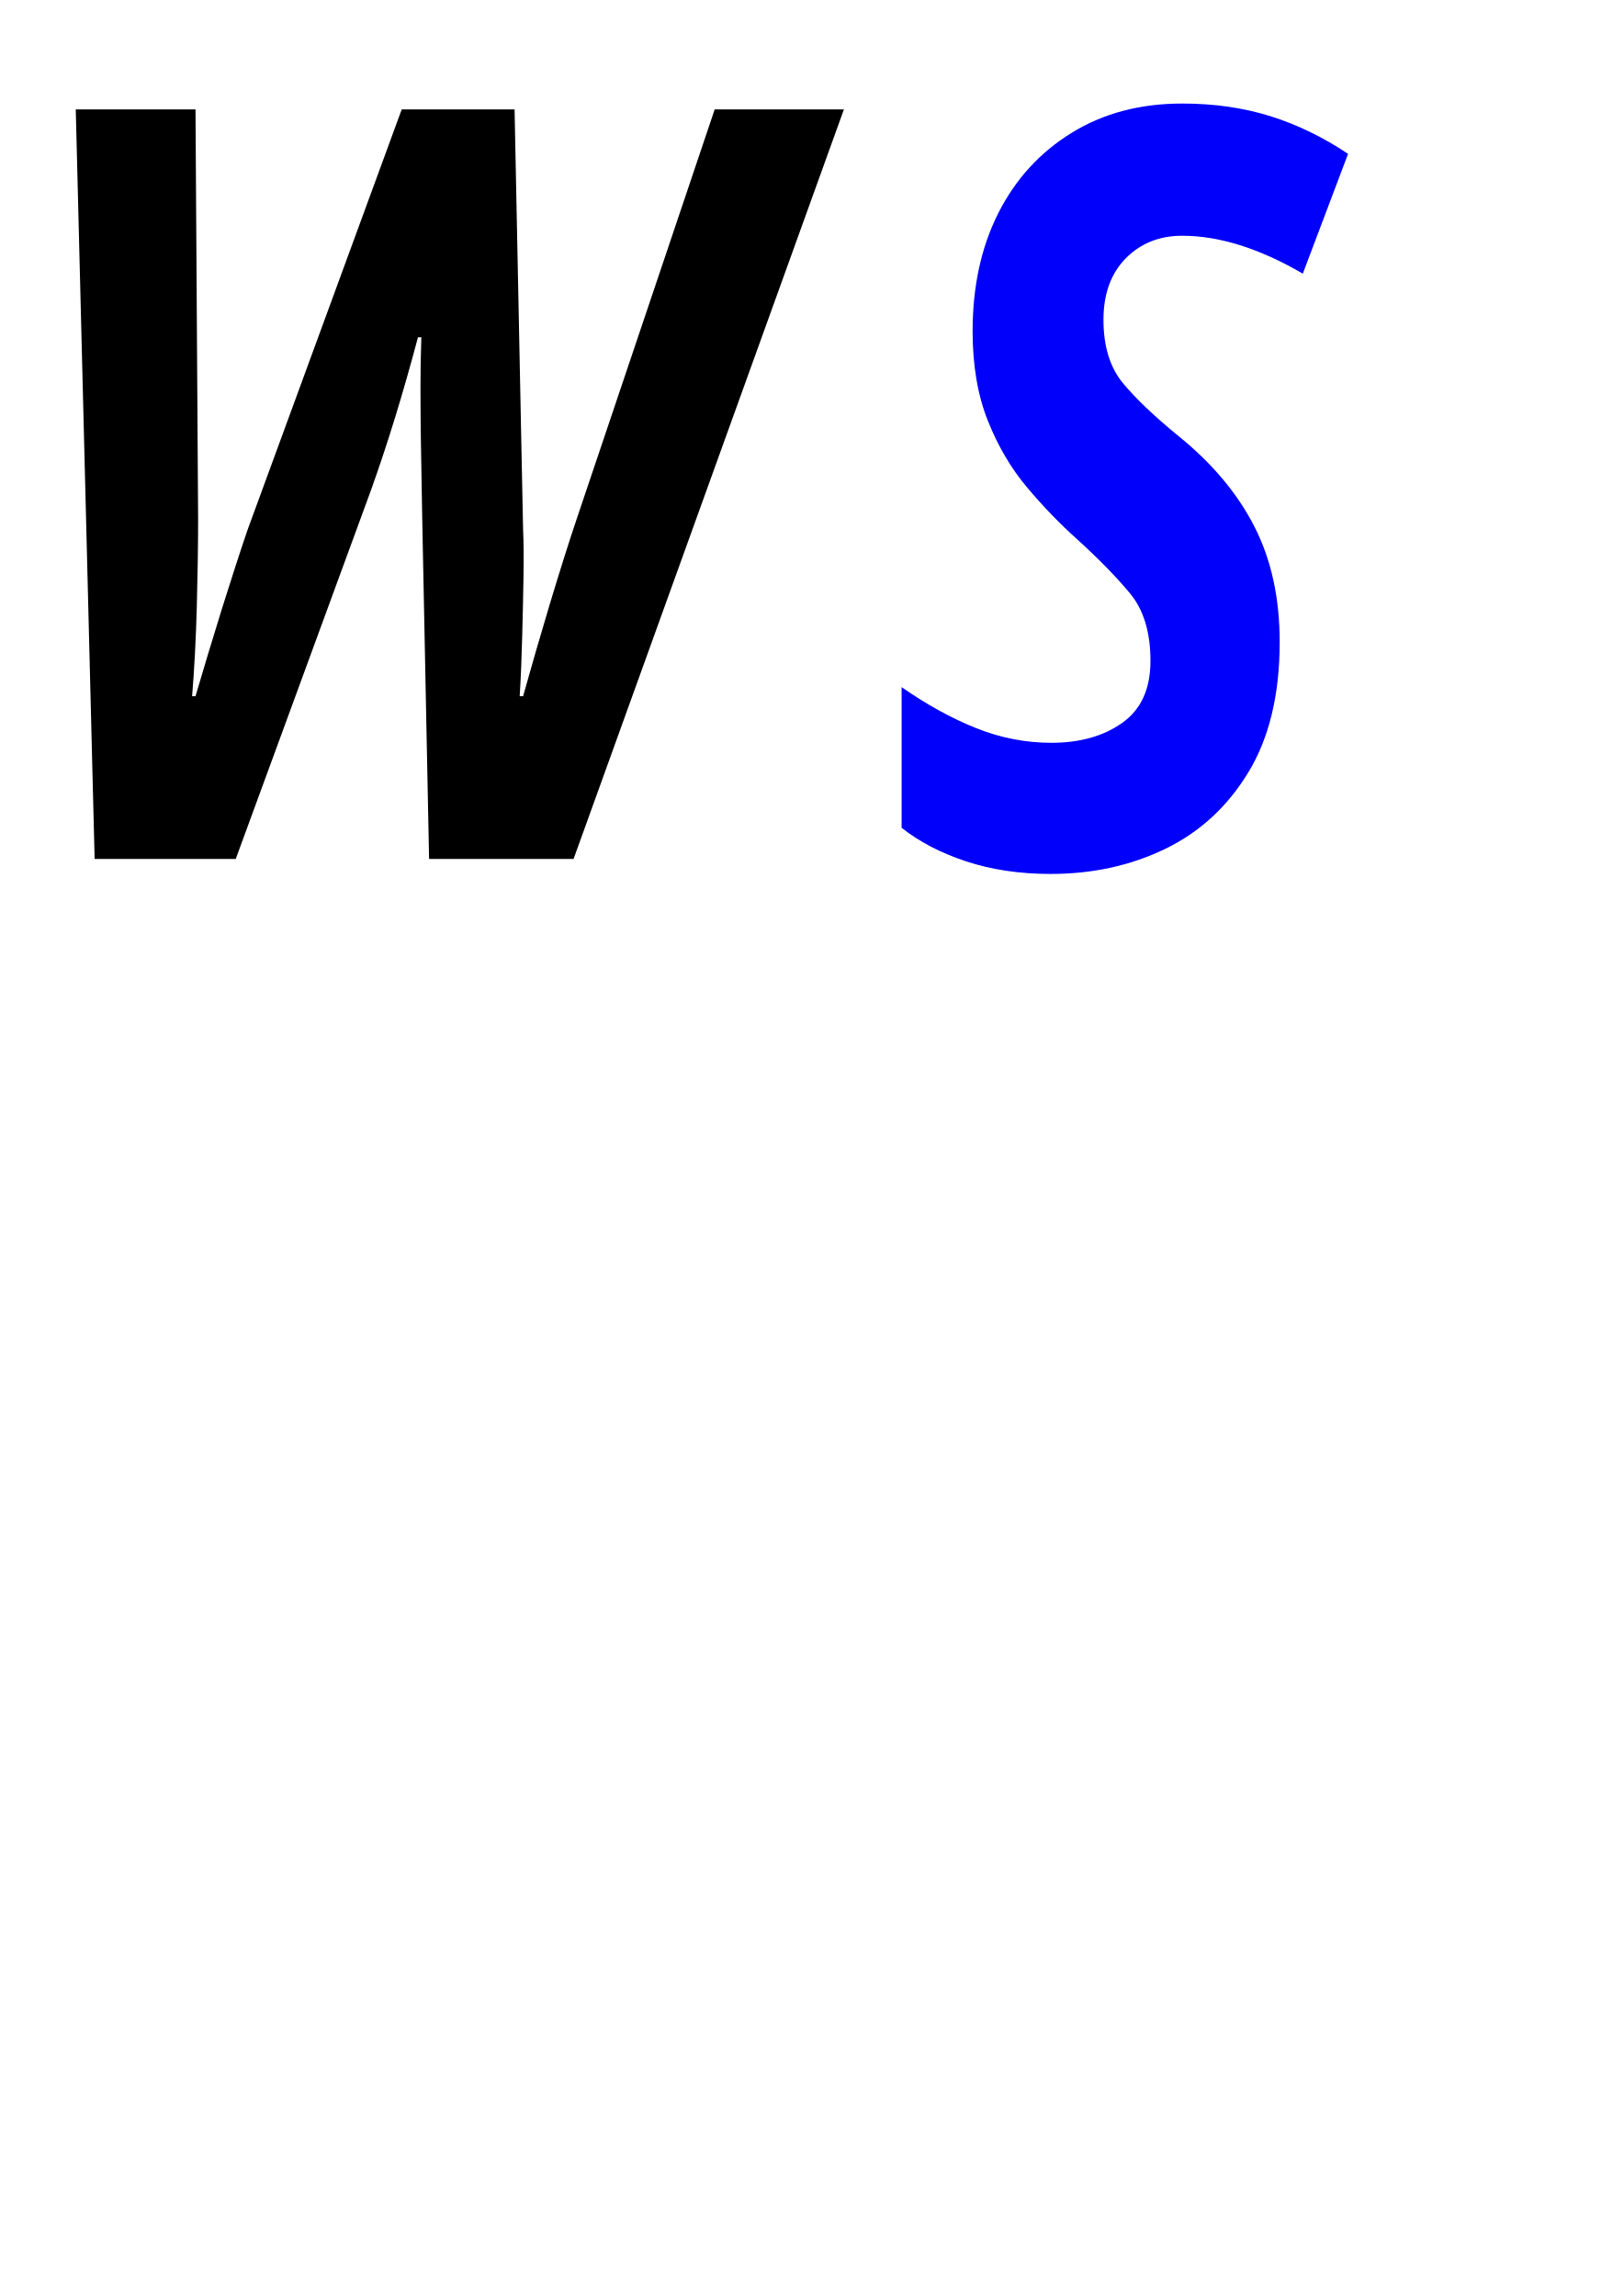
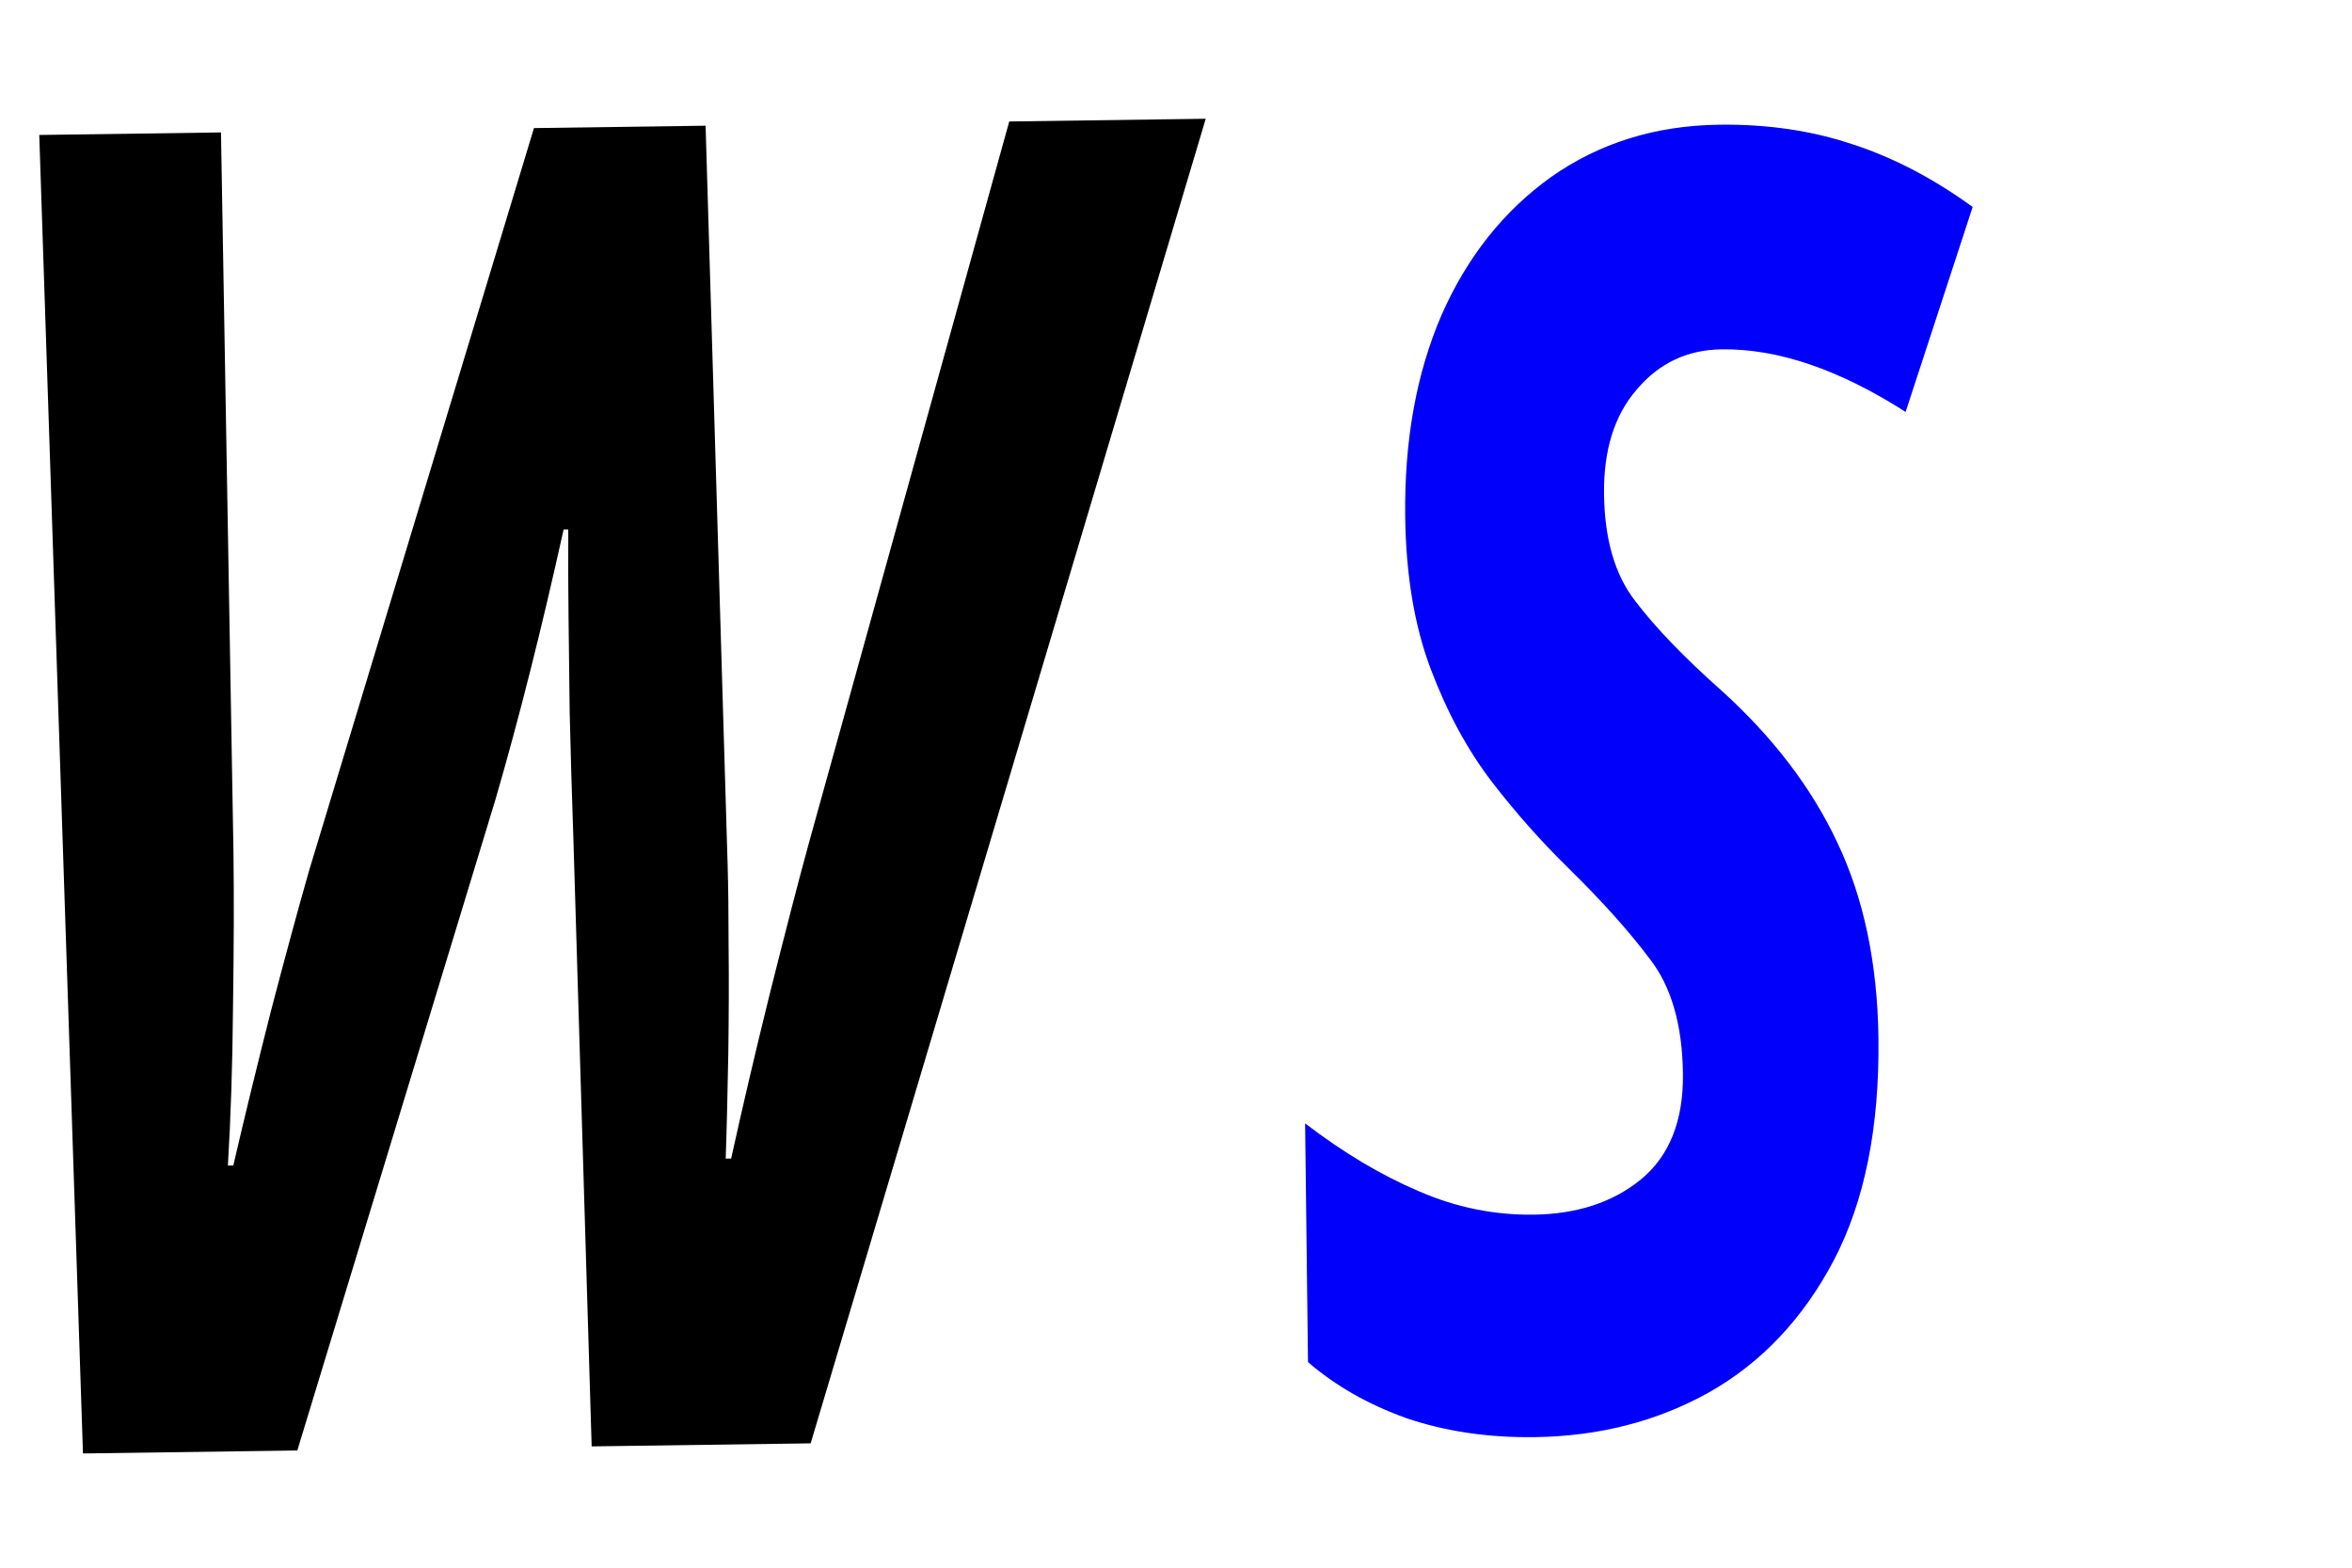
- <svg xmlns="http://www.w3.org/2000/svg" width="210mm" height="297mm" viewBox="0 0 210 297" version="1.1" id="svg5">
-   <defs id="defs2">
-     <rect x="124.344" y="336.472" width="204.287" height="136.579" id="rect5138" />
+ <svg xmlns="http://www.w3.org/2000/svg" width="150" height="100" viewBox="0 0 39.688 18.708">
+   <defs>
+     <path id="a" d="M124.344 336.472h204.287v136.579H124.344z" />
  </defs>
-   <g id="layer1">
-     <text xml:space="preserve" transform="scale(0.2645833)" id="text5136" style="font-style:normal;font-weight:normal;font-size:40px;line-height:1.25;font-family:sans-serif;white-space:pre;shape-inside:url(#rect5138);fill:#000000;fill-opacity:1;stroke:none" />
-     <text xml:space="preserve" style="font-style:normal;font-weight:normal;font-size:10.583px;line-height:1.25;font-family:sans-serif;fill:#0027f1;fill-opacity:0.616;stroke:none;stroke-width:0.265" x="50.082" y="98.143" id="text23018">
-       <tspan id="tspan23016" style="fill:#0027f1;fill-opacity:0.616;stroke-width:0.265" x="50.082" y="98.143" />
-     </text>
-     <text xml:space="preserve" style="font-style:italic;font-variant:normal;font-weight:bold;font-stretch:normal;font-size:122.565px;line-height:1.25;font-family:sans-serif;-inkscape-font-specification:'sans-serif, Bold Italic';font-variant-ligatures:normal;font-variant-caps:normal;font-variant-numeric:normal;font-variant-east-asian:normal;fill:#0000fb;fill-opacity:1;stroke:none;stroke-width:3.064" x="126.734" y="100.824" id="text28138" transform="scale(0.9026405,1.107861)">
-       <tspan id="tspan28136" style="font-style:italic;font-variant:normal;font-weight:bold;font-stretch:normal;font-size:122.565px;font-family:sans-serif;-inkscape-font-specification:'sans-serif, Bold Italic';font-variant-ligatures:normal;font-variant-caps:normal;font-variant-numeric:normal;font-variant-east-asian:normal;fill:#0000fb;fill-opacity:1;stroke-width:3.064" x="126.734" y="100.824">S</tspan>
-     </text>
-     <text xml:space="preserve" style="font-style:italic;font-variant:normal;font-weight:bold;font-stretch:normal;font-size:122.565px;line-height:1.25;font-family:sans-serif;-inkscape-font-specification:'sans-serif, Bold Italic';font-variant-ligatures:normal;font-variant-caps:normal;font-variant-numeric:normal;font-variant-east-asian:normal;fill:#000000;fill-opacity:1;stroke:none;stroke-width:3.064" x="-0.174" y="100.291" id="text39628" transform="scale(0.9026405,1.107861)">
-       <tspan id="tspan39626" style="font-style:italic;font-variant:normal;font-weight:bold;font-stretch:normal;font-size:122.565px;font-family:sans-serif;-inkscape-font-specification:'sans-serif, Bold Italic';font-variant-ligatures:normal;font-variant-caps:normal;font-variant-numeric:normal;font-variant-east-asian:normal;stroke-width:3.064" x="-0.174" y="100.291">W</tspan>
-     </text>
-   </g>
+   <text xml:space="preserve" style="font-style:normal;font-weight:400;font-size:10.583px;line-height:1.25;font-family:sans-serif;fill:#0027f1;fill-opacity:.616;stroke:none;stroke-width:.265" x="50.082" y="98.143" />
+   <text xml:space="preserve" style="font-style:italic;font-variant:normal;font-weight:700;font-stretch:normal;font-size:25.695px;line-height:1.25;font-family:sans-serif;-inkscape-font-specification:'sans-serif, Bold Italic';font-variant-ligatures:normal;font-variant-caps:normal;font-variant-numeric:normal;font-variant-east-asian:normal;fill:#0000fb;fill-opacity:1;stroke:none;stroke-width:.642" x="25.083" y="17.438" transform="matrix(.85306 -.01167 .0142 1.17205 0 0)">
+     <tspan style="font-style:italic;font-variant:normal;font-weight:700;font-stretch:normal;font-size:25.695px;font-family:sans-serif;-inkscape-font-specification:'sans-serif, Bold Italic';font-variant-ligatures:normal;font-variant-caps:normal;font-variant-numeric:normal;font-variant-east-asian:normal;fill:#0000fb;fill-opacity:1;stroke-width:.642" x="25.083" y="17.438">S</tspan>
+   </text>
+   <text xml:space="preserve" style="font-style:italic;font-variant:normal;font-weight:700;font-stretch:normal;font-size:26.135px;line-height:1.25;font-family:sans-serif;-inkscape-font-specification:'sans-serif, Bold Italic';font-variant-ligatures:normal;font-variant-caps:normal;font-variant-numeric:normal;font-variant-east-asian:normal;fill:#000;fill-opacity:1;stroke:none;stroke-width:.653" x="-1.546" y="17.342" transform="matrix(.8387 -.01166 .01424 1.19214 0 0)">
+     <tspan style="font-style:italic;font-variant:normal;font-weight:700;font-stretch:normal;font-size:26.135px;font-family:sans-serif;-inkscape-font-specification:'sans-serif, Bold Italic';font-variant-ligatures:normal;font-variant-caps:normal;font-variant-numeric:normal;font-variant-east-asian:normal;stroke-width:.653" x="-1.546" y="17.342">W</tspan>
+   </text>
</svg>
